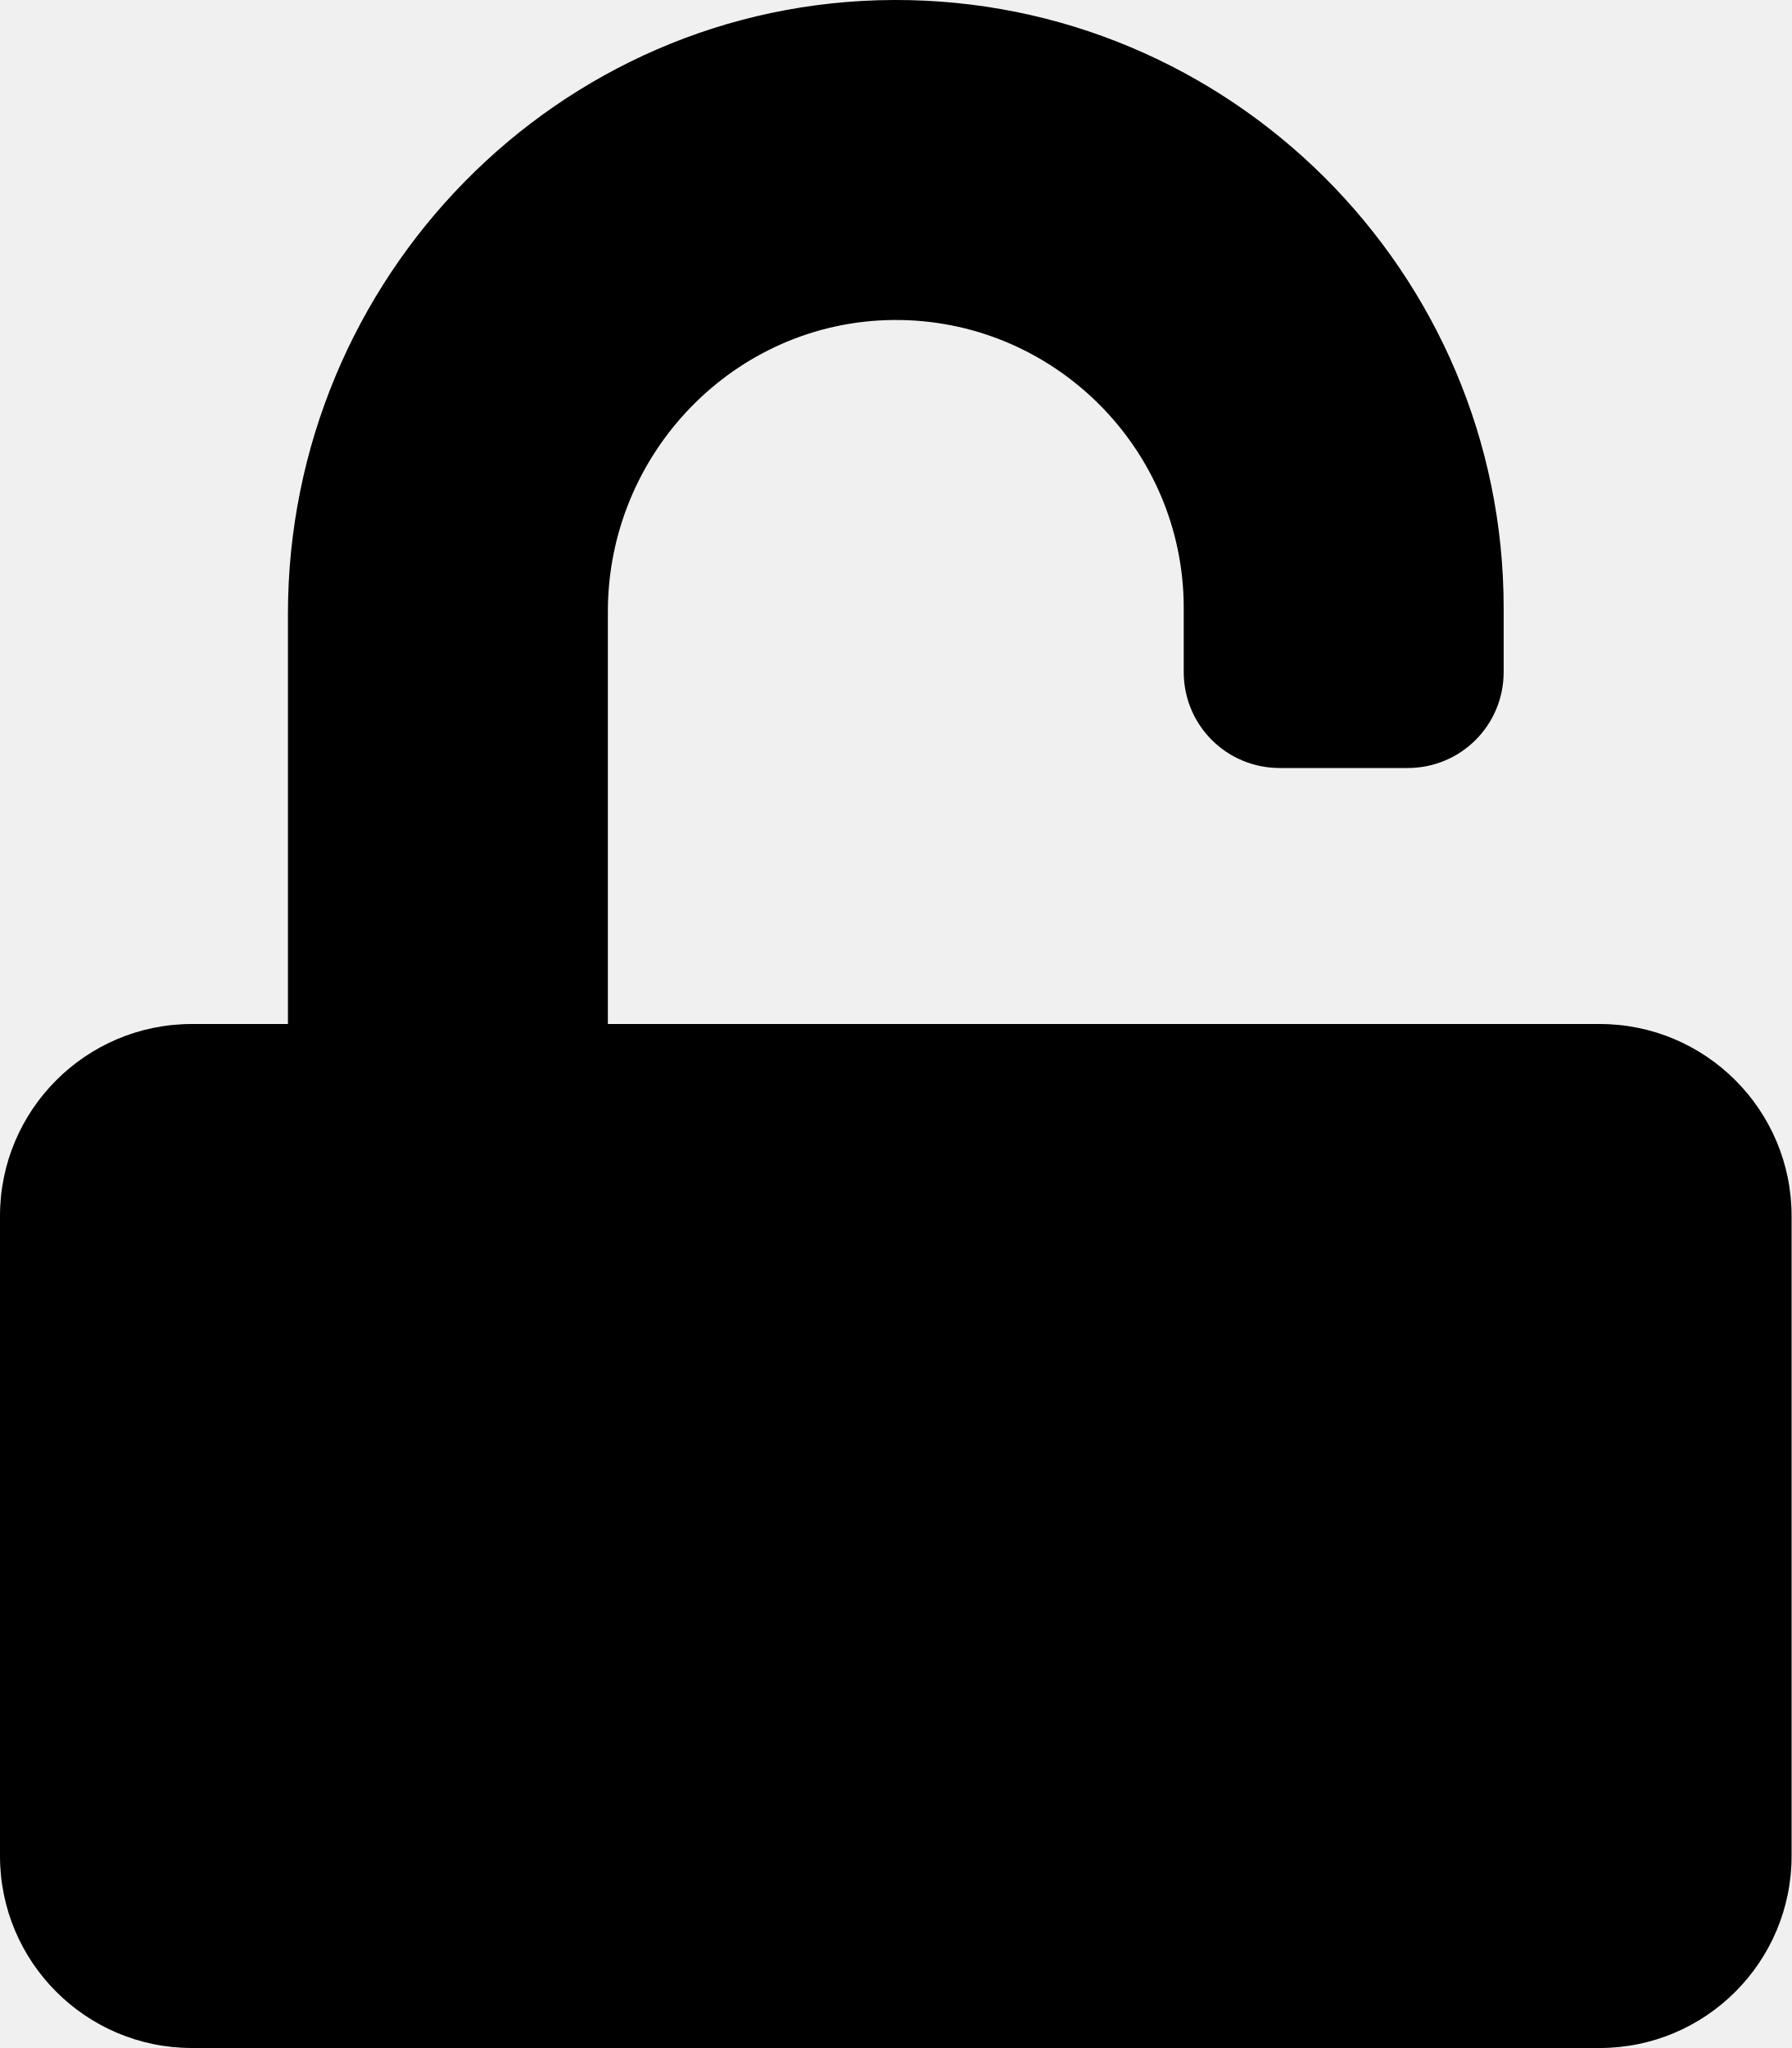
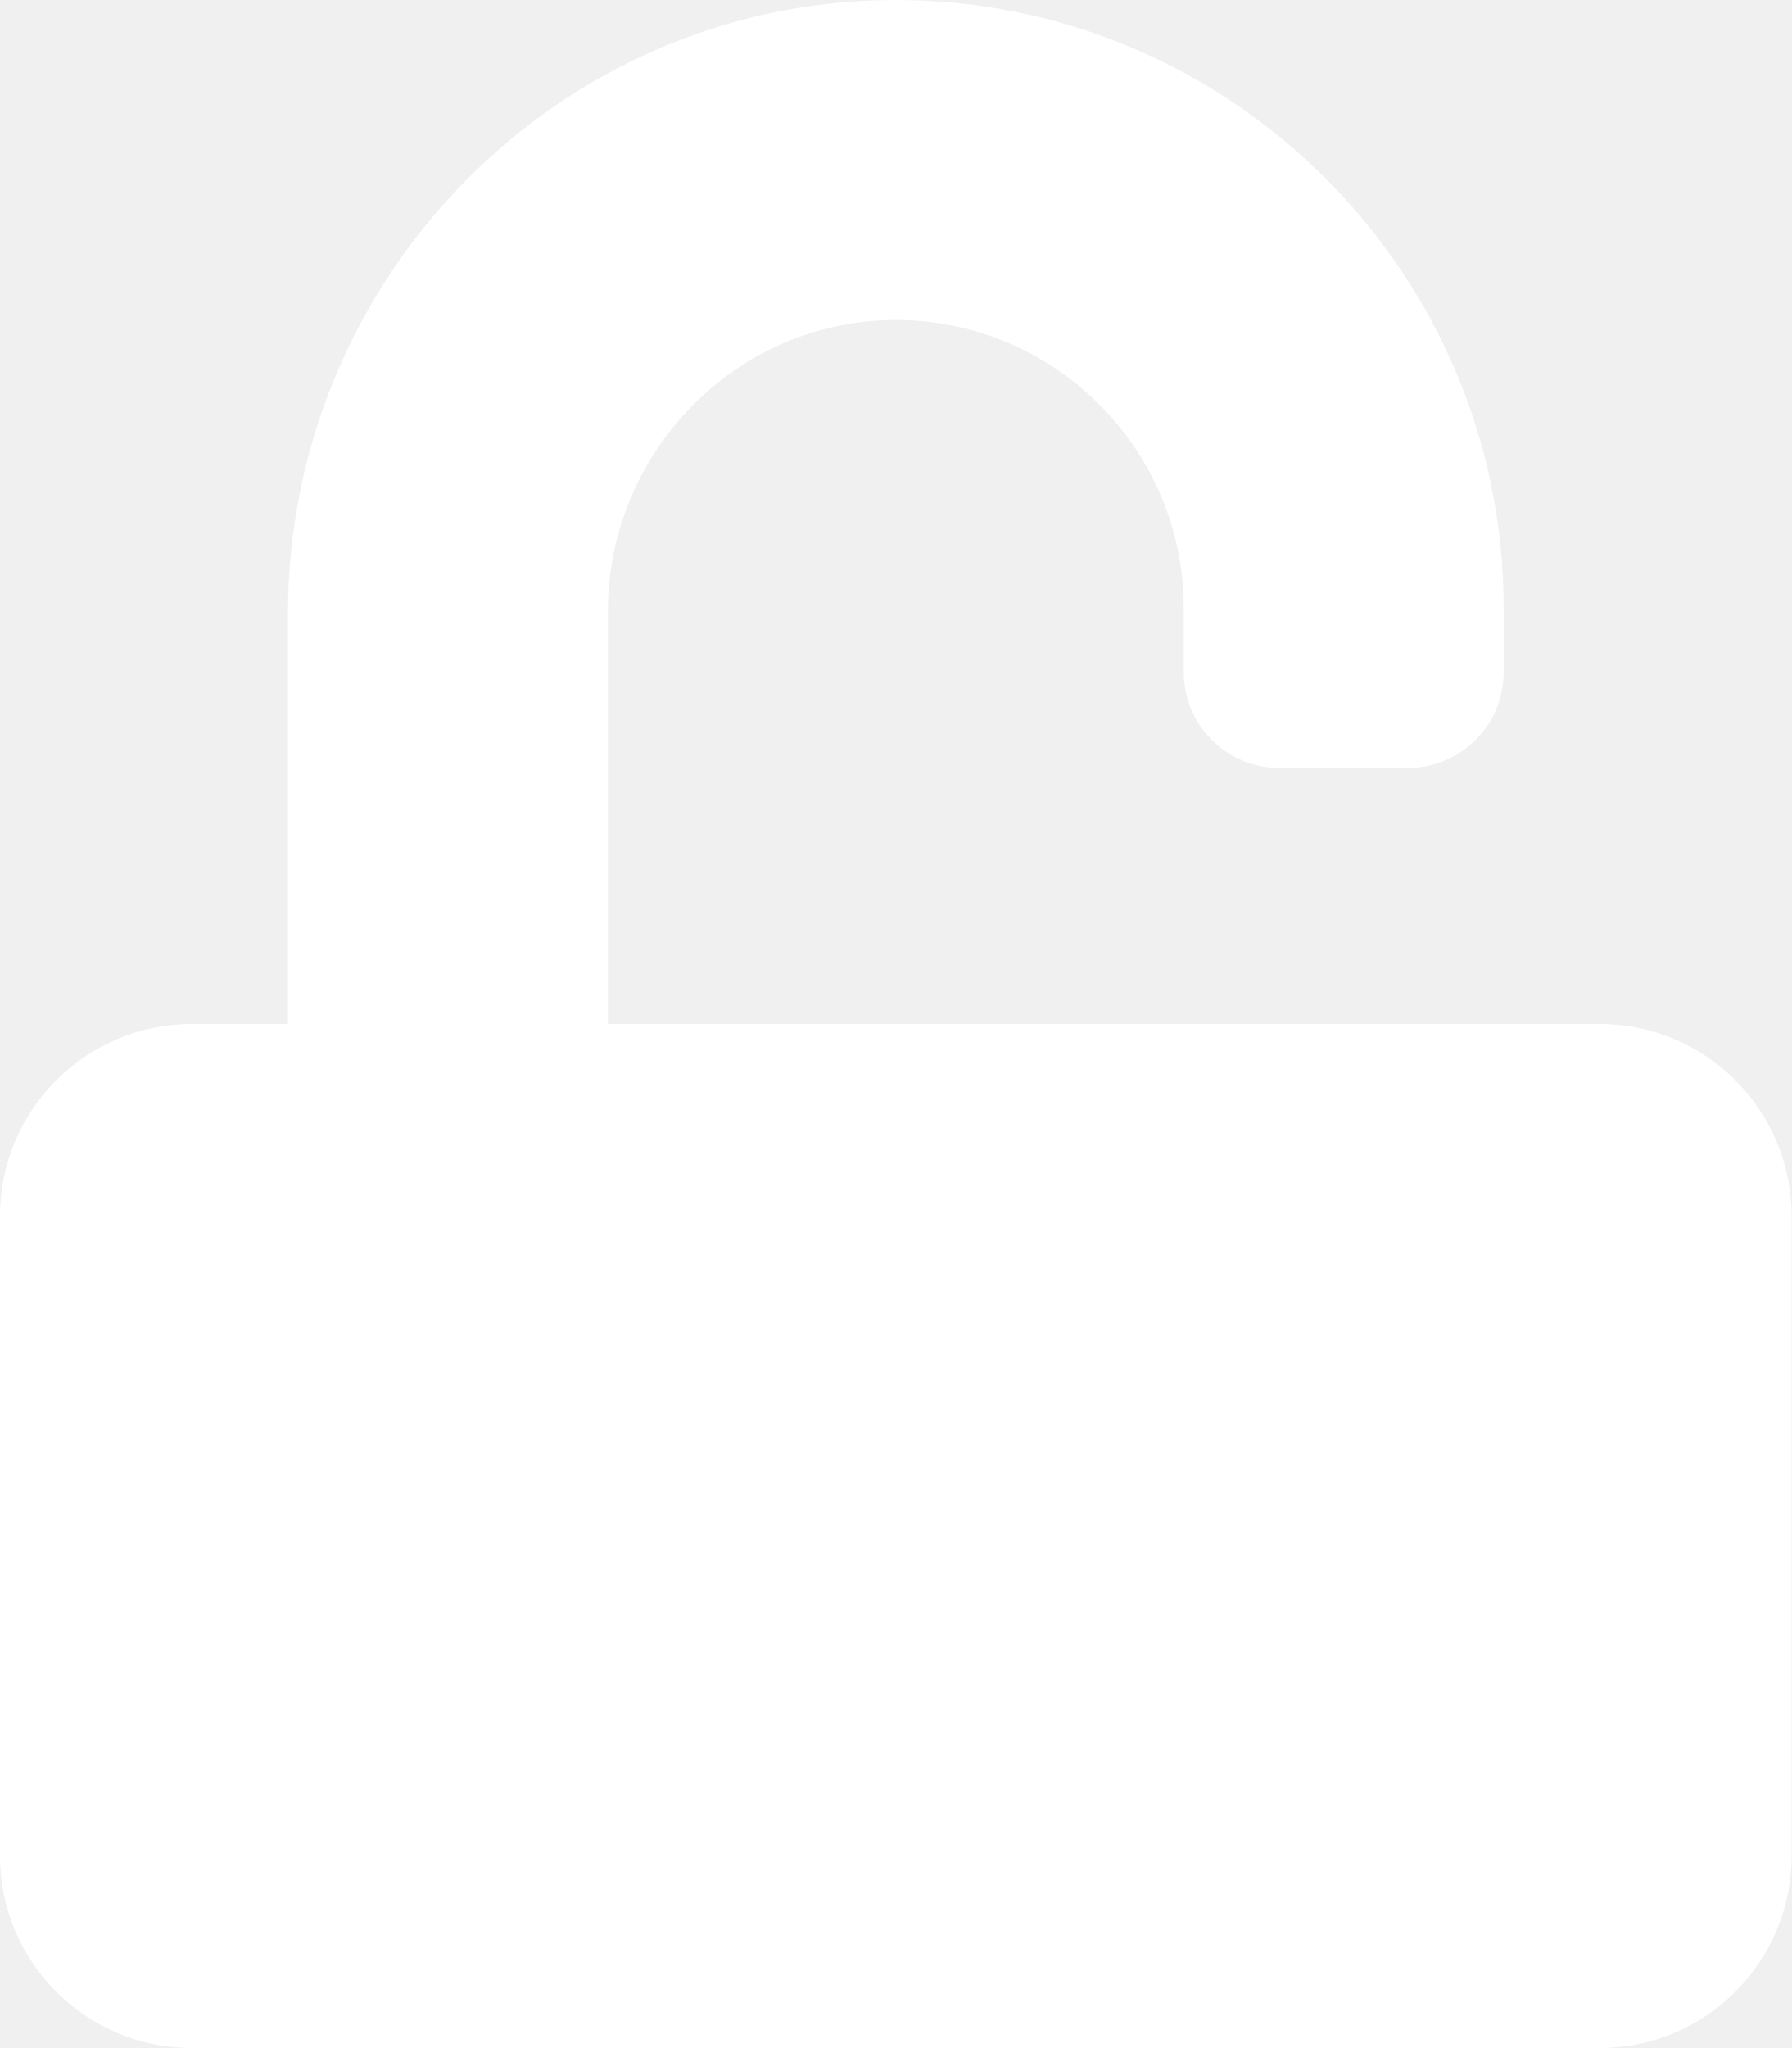
<svg xmlns="http://www.w3.org/2000/svg" viewBox="0 0 448 512">
-   <path d="M400 256H152V152.9c0-39.6 31.7-72.5 71.3-72.9 40-.4 72.7 32.1 72.7 72v16c0 13.3 10.7 24 24 24h32c13.3 0 24-10.7 24-24v-16C376 68 307.5-.3 223.5 0 139.5.3 72 69.5 72 153.5V256H48c-26.5 0-48 21.5-48 48v160c0 26.5 21.5 48 48 48h352c26.5 0 48-21.5 48-48V304c0-26.5-21.5-48-48-48z">
+   <path fill="#fff" d="M400 256H152V152.9c0-39.6 31.7-72.5 71.3-72.9 40-.4 72.7 32.1 72.7 72v16c0 13.3 10.7 24 24 24h32c13.3 0 24-10.7 24-24v-16C376 68 307.5-.3 223.5 0 139.5.3 72 69.5 72 153.5V256H48c-26.5 0-48 21.5-48 48v160c0 26.5 21.5 48 48 48h352c26.5 0 48-21.5 48-48V304c0-26.5-21.5-48-48-48z">
    </path>
</svg>
